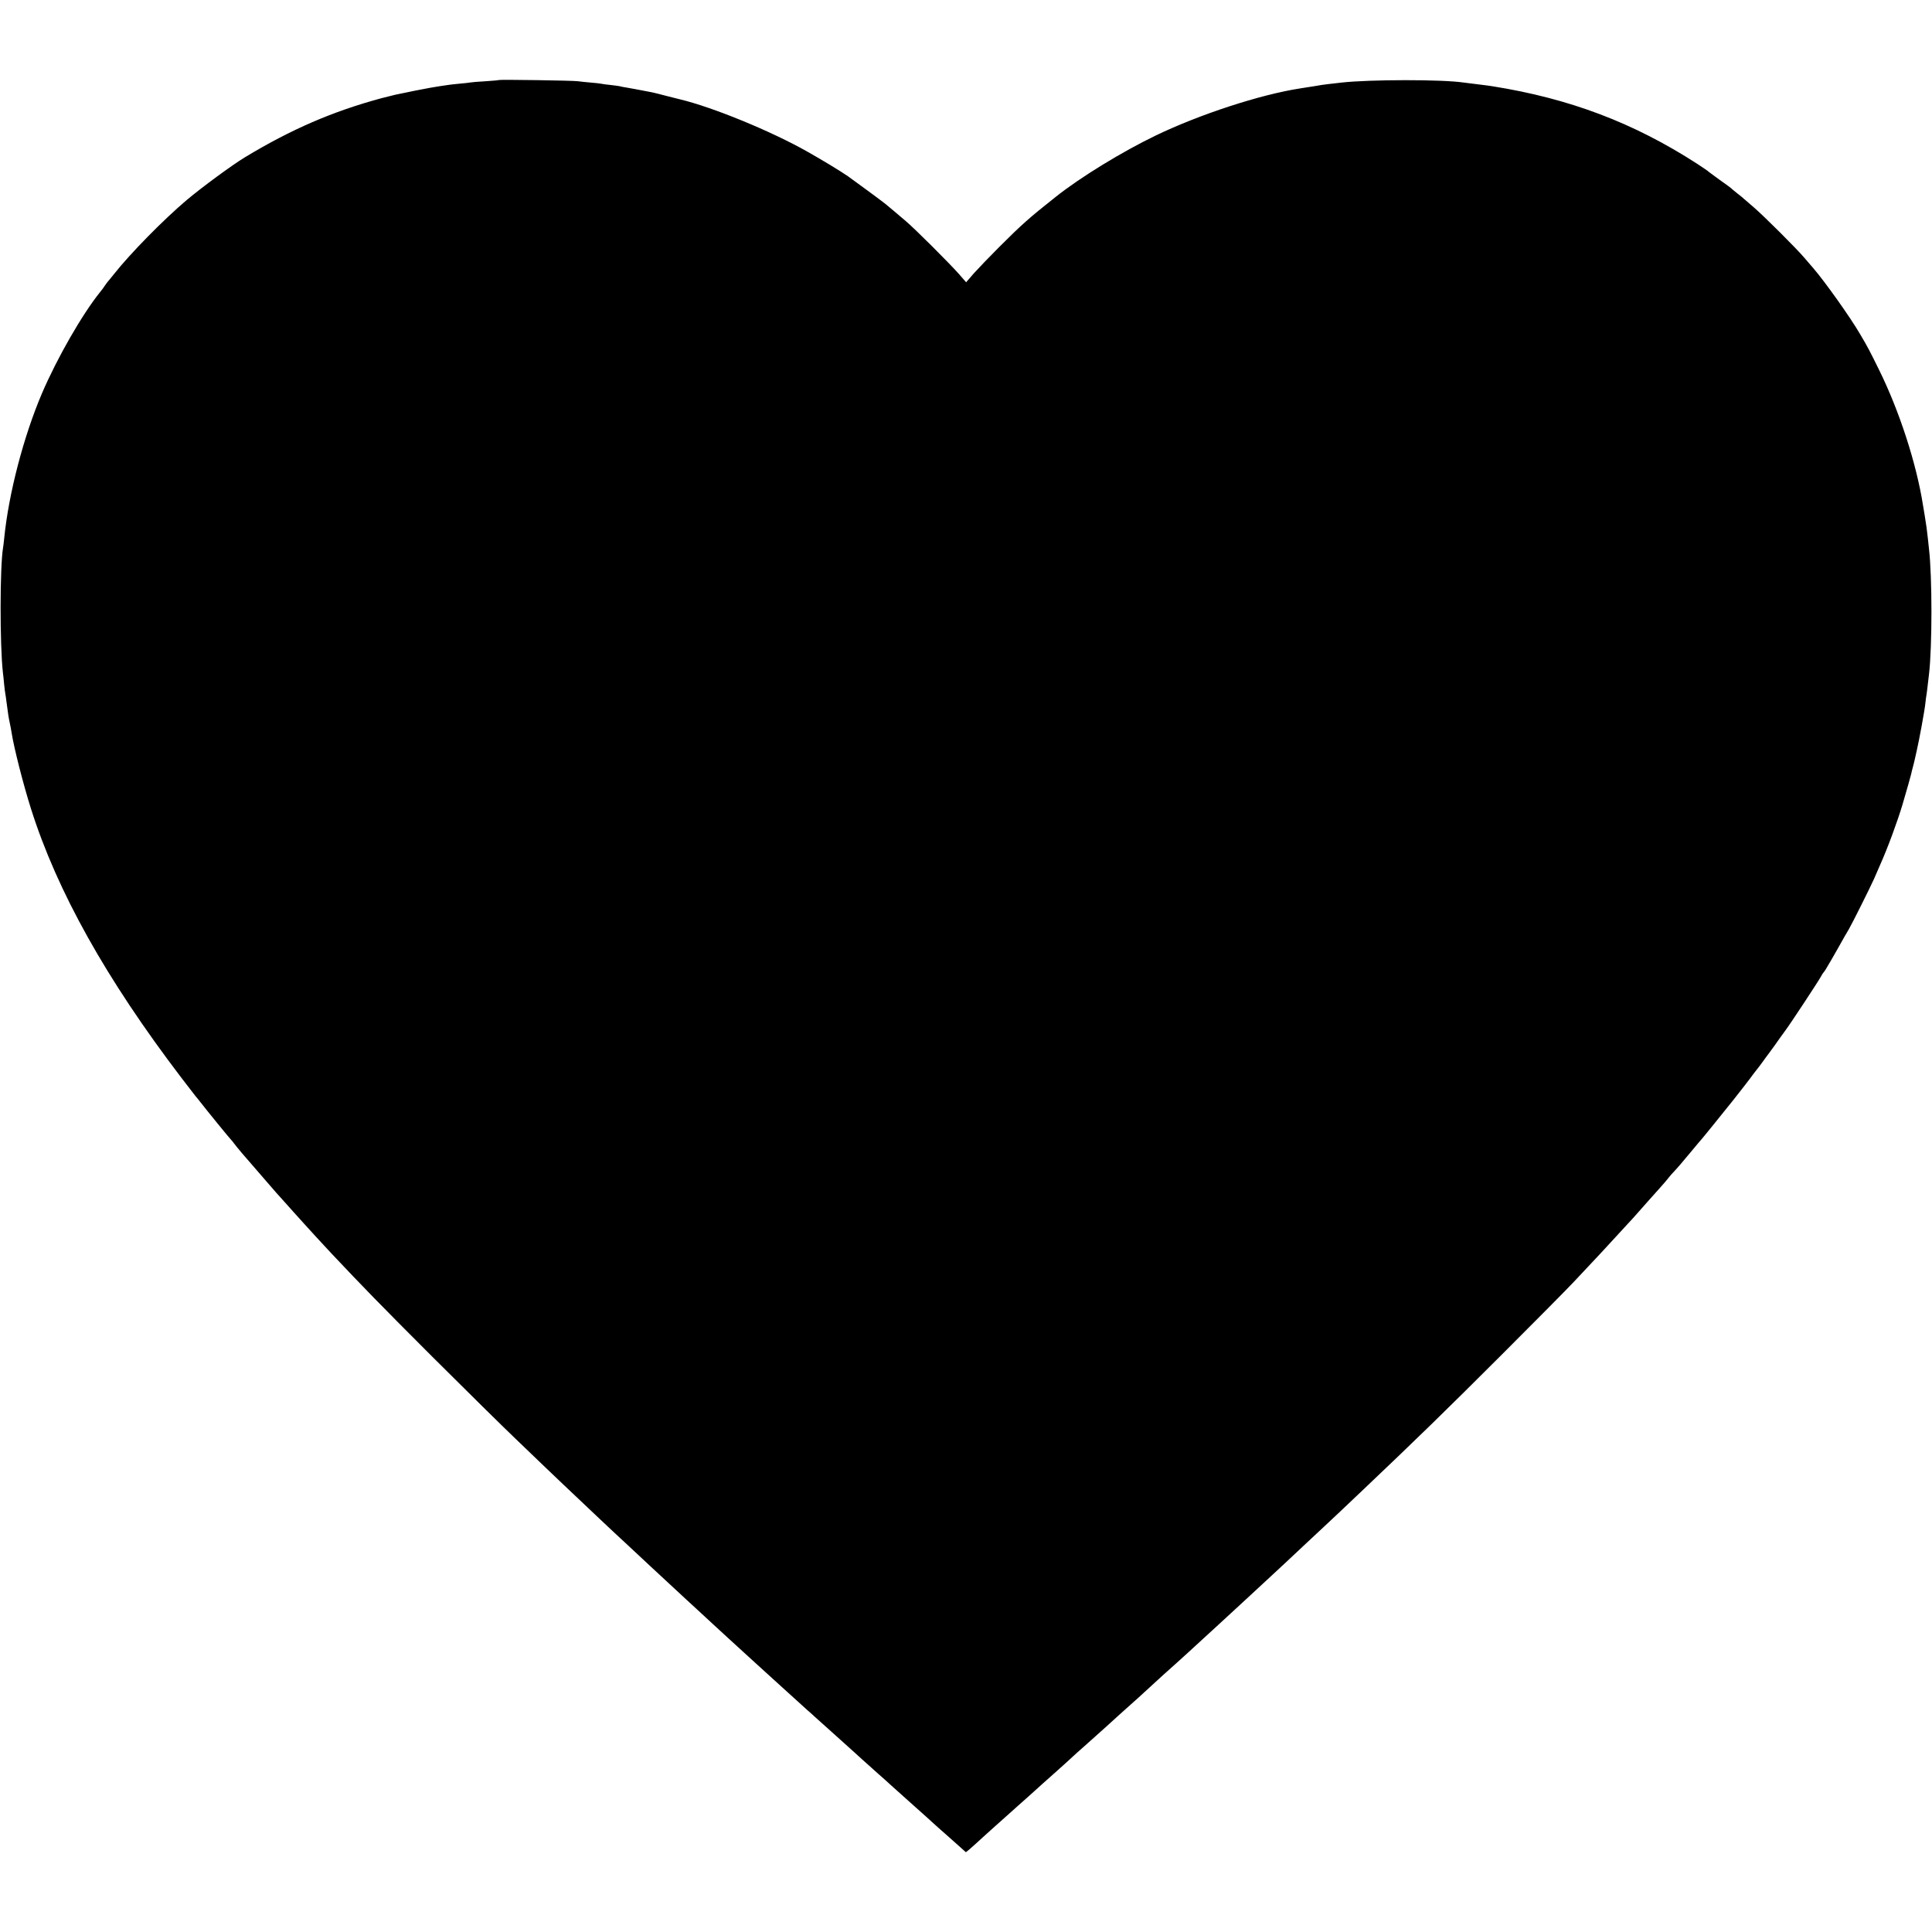
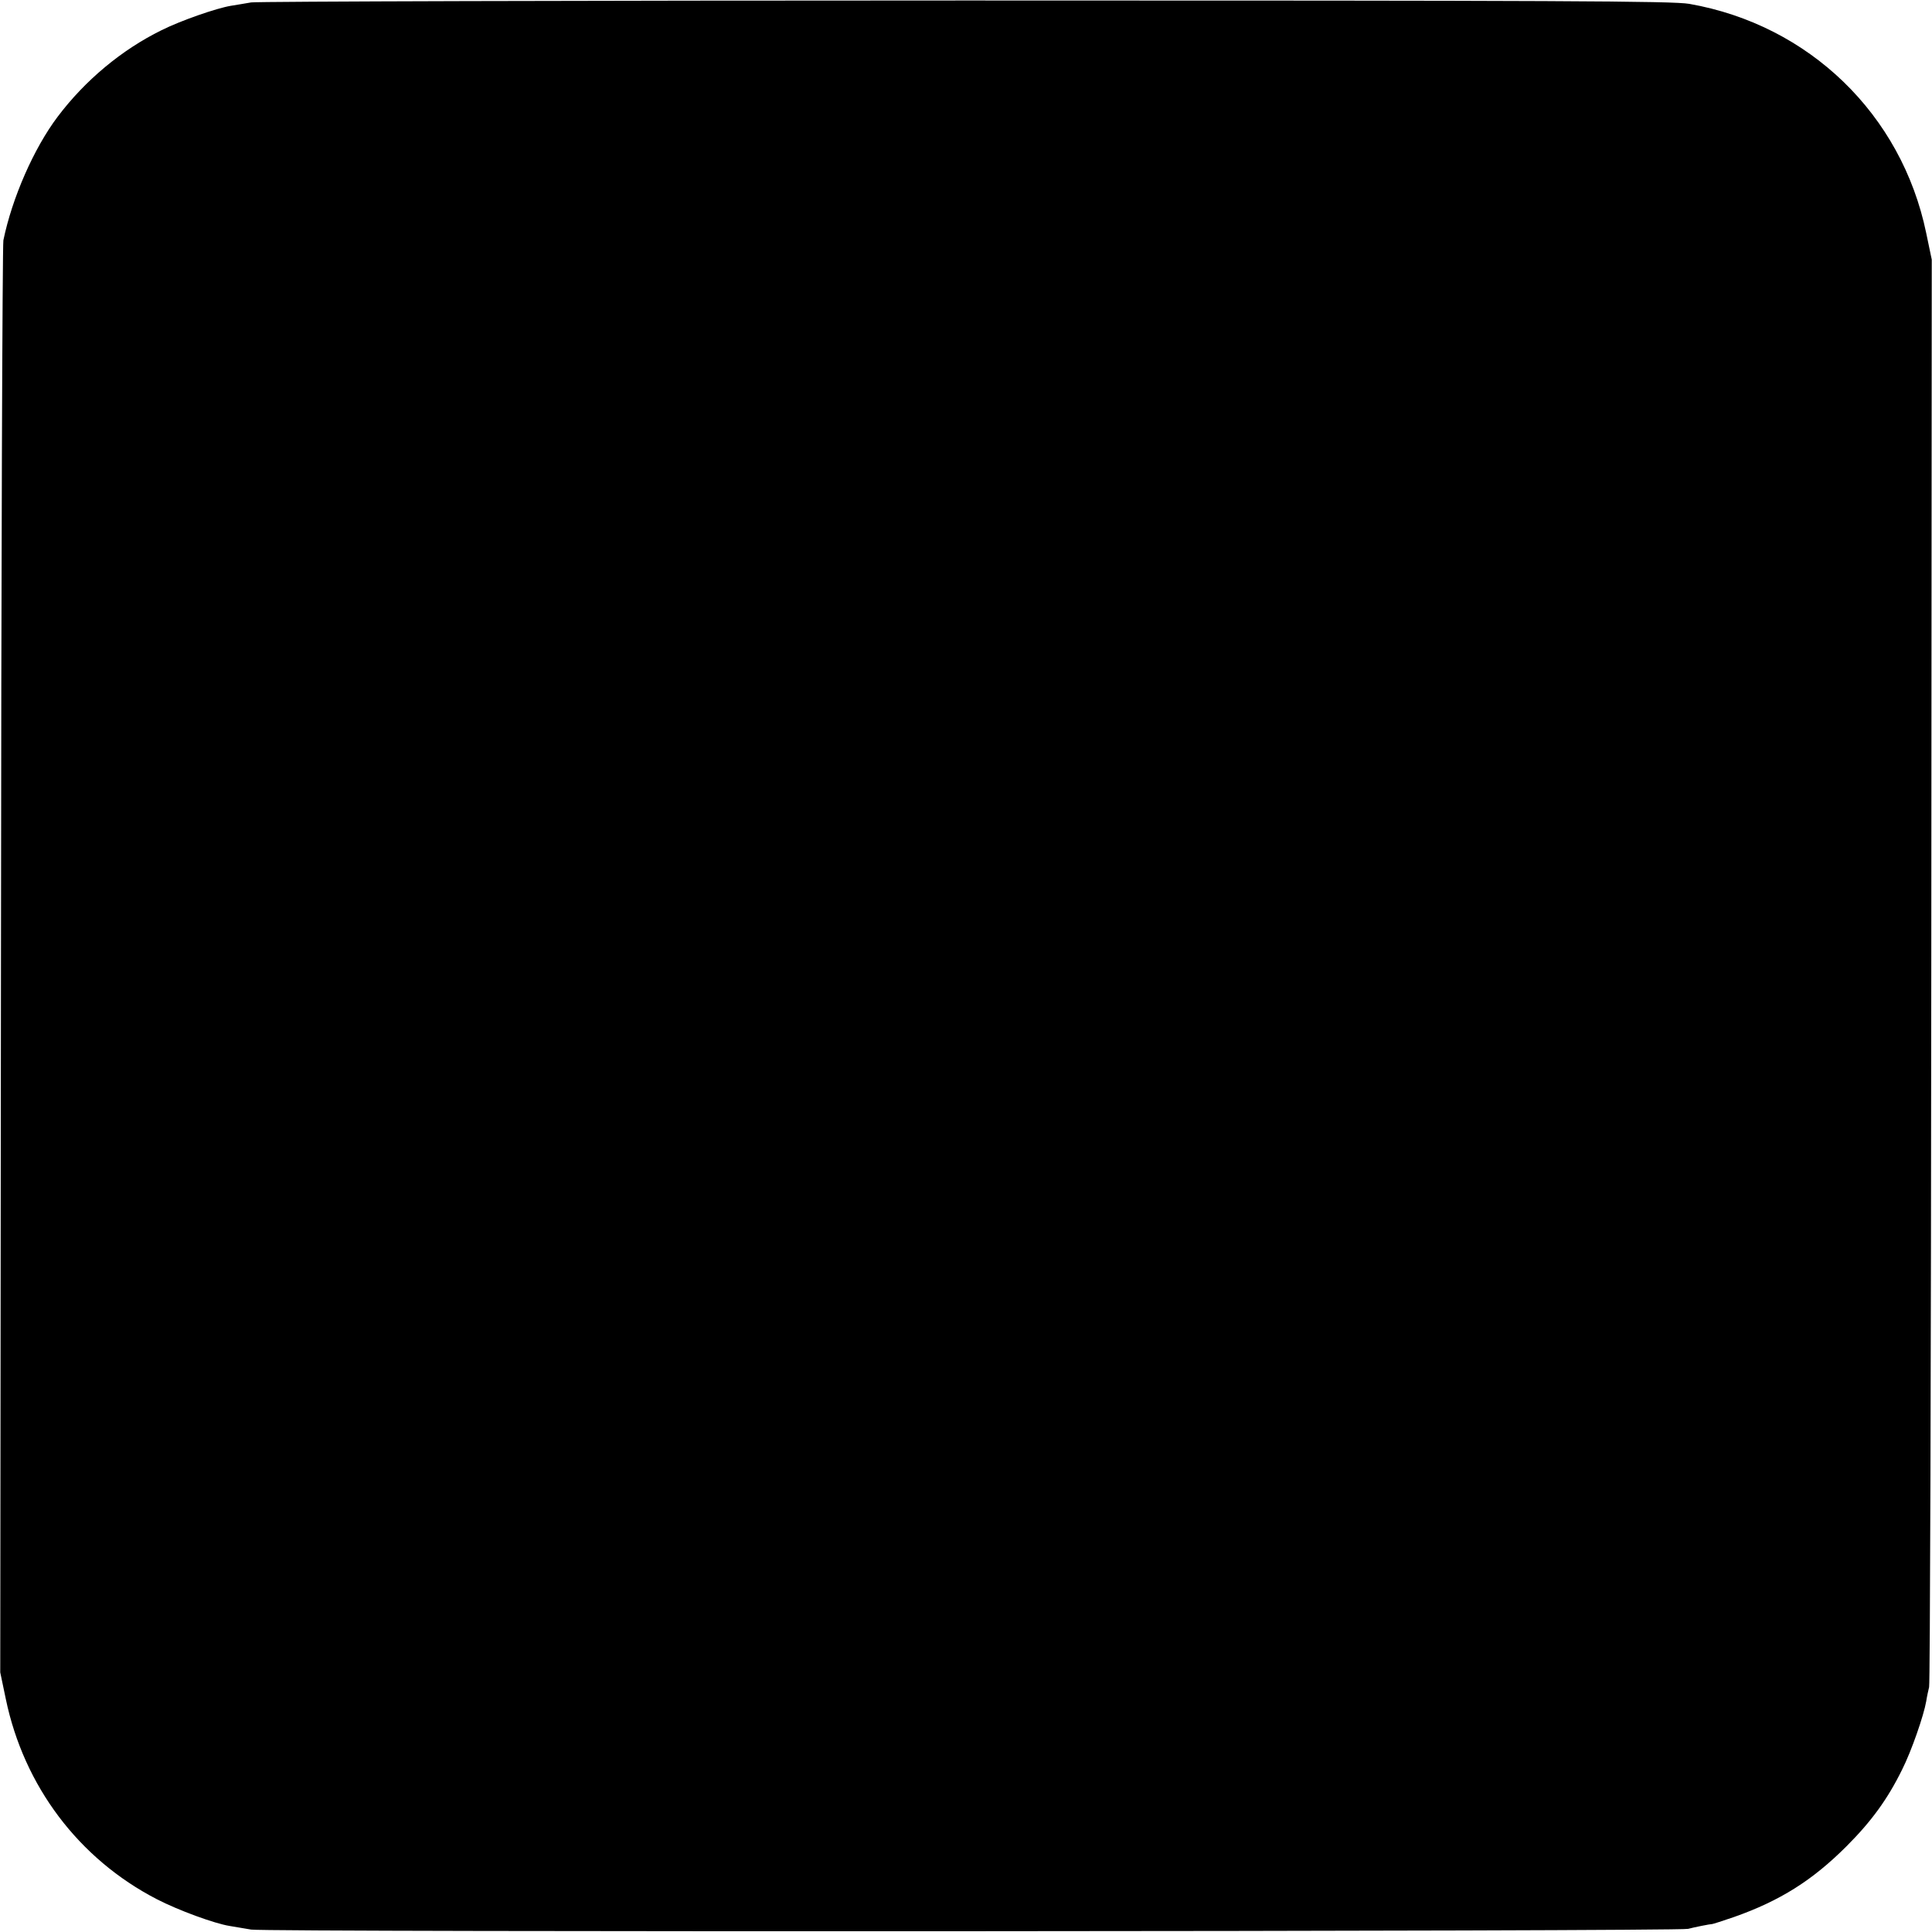
- <svg xmlns="http://www.w3.org/2000/svg" version="1.0" width="1603pt" height="1603pt" viewBox="0 0 1603 1603" preserveAspectRatio="xMidYMid meet">
-   <g transform="translate(0,1603) scale(0.1,-0.1)" fill="#000000" stroke="none">
-     <path d="M4139 15366 c-2 -2 -51 -6 -109 -10 -58 -3 -114 -8 -125 -10 -11 -2 -52 -7 -90 -10 -39 -4 -80 -8 -91 -10 -12 -2 -45 -7 -75 -11 -30 -4 -119 -20 -199 -36 -80 -17 -156 -32 -170 -35 -14 -3 -66 -16 -116 -29 -406 -110 -748 -258 -1132 -490 -107 -65 -356 -248 -482 -354 -194 -164 -469 -444 -605 -616 -22 -27 -44 -55 -50 -61 -5 -6 -17 -22 -25 -34 -8 -13 -26 -37 -40 -54 -148 -184 -355 -544 -482 -840 -152 -357 -276 -830 -313 -1201 -3 -33 -8 -70 -10 -82 -26 -159 -27 -799 -1 -1033 3 -19 7 -62 10 -95 3 -33 8 -69 10 -80 2 -11 7 -42 10 -70 13 -102 18 -131 27 -173 5 -23 12 -59 15 -80 19 -124 97 -430 161 -632 217 -686 624 -1413 1246 -2230 61 -80 116 -150 121 -157 6 -6 22 -26 36 -44 37 -49 252 -313 260 -319 3 -3 13 -14 21 -26 8 -11 37 -47 65 -80 28 -32 98 -113 155 -179 57 -66 116 -133 130 -150 15 -16 36 -39 46 -51 10 -12 52 -58 93 -104 41 -46 83 -92 92 -102 18 -21 168 -184 228 -248 263 -279 409 -429 835 -855 276 -275 588 -583 695 -685 106 -102 219 -210 250 -240 51 -49 196 -187 444 -421 45 -42 97 -91 116 -109 19 -17 89 -82 154 -143 66 -62 134 -125 152 -142 87 -81 254 -235 302 -280 30 -27 69 -63 87 -80 17 -16 76 -70 130 -120 54 -49 110 -101 125 -115 50 -46 213 -195 230 -210 18 -16 177 -160 219 -199 96 -87 194 -176 213 -193 13 -11 39 -34 58 -52 19 -17 80 -72 135 -121 55 -50 118 -106 139 -125 21 -19 44 -39 50 -45 6 -5 36 -32 66 -60 30 -27 91 -81 134 -120 44 -38 91 -81 105 -94 46 -41 168 -151 192 -172 13 -11 60 -53 103 -92 44 -40 87 -79 96 -87 10 -8 48 -43 86 -76 38 -34 87 -78 109 -97 l39 -35 31 25 c16 14 67 59 112 101 46 41 91 82 101 91 11 9 52 46 93 83 41 36 83 75 95 85 26 23 169 150 203 182 14 12 55 49 91 81 36 32 79 70 95 85 76 70 134 123 166 150 153 136 230 206 269 242 25 23 56 51 70 63 33 28 176 158 210 190 25 24 173 158 210 190 16 14 159 144 230 210 15 14 69 63 120 110 118 108 125 115 256 236 60 56 121 112 136 126 45 41 259 240 309 288 26 25 94 88 150 140 56 52 121 113 144 135 23 22 109 103 190 180 456 433 692 662 1170 1140 264 264 530 532 590 596 142 150 310 330 371 398 27 30 63 68 79 86 17 17 59 64 95 105 36 40 74 84 85 96 11 12 46 51 77 86 31 34 67 76 80 93 12 16 34 41 48 55 32 34 58 65 150 175 41 50 77 92 80 95 5 4 191 235 267 330 34 42 141 180 158 205 11 15 25 32 30 39 6 6 28 36 50 66 22 30 43 60 48 65 11 15 80 109 97 135 8 12 29 41 47 65 39 52 275 410 293 445 7 14 16 27 19 30 3 3 11 14 18 25 22 36 76 129 101 174 39 71 82 145 92 161 22 36 180 352 210 420 18 41 40 93 50 115 62 138 144 361 186 502 32 107 74 258 73 258 -1 0 4 20 11 45 7 25 13 52 15 60 2 8 10 44 18 80 21 91 66 335 72 395 3 28 7 61 10 75 2 14 7 50 10 80 4 30 8 69 10 85 27 226 27 814 0 1040 -2 17 -6 55 -9 85 -7 67 -14 118 -26 190 -5 30 -12 71 -15 90 -54 343 -196 782 -366 1125 -76 154 -89 180 -154 290 -81 140 -297 443 -390 550 -15 17 -48 55 -73 85 -68 80 -335 346 -422 421 -41 35 -77 66 -80 69 -3 3 -27 24 -55 45 -27 22 -52 42 -55 46 -3 3 -45 34 -95 69 -49 36 -92 67 -95 71 -3 3 -43 30 -90 61 -525 339 -1055 540 -1695 642 -16 3 -70 10 -120 16 -49 6 -103 13 -120 15 -179 27 -780 26 -1013 0 -91 -10 -148 -17 -167 -20 -11 -2 -40 -7 -65 -11 -25 -4 -54 -8 -65 -10 -11 -2 -33 -5 -50 -8 -330 -51 -831 -215 -1195 -390 -280 -135 -625 -346 -830 -509 -221 -175 -283 -230 -470 -417 -80 -80 -174 -178 -210 -218 l-64 -74 -60 69 c-79 89 -364 374 -441 439 -69 59 -144 122 -171 144 -23 19 -254 189 -309 228 -56 39 -209 132 -333 202 -301 171 -789 371 -1061 436 -9 2 -59 15 -111 28 -52 14 -106 27 -120 30 -108 21 -190 36 -220 41 -19 3 -42 7 -50 10 -8 2 -42 6 -75 10 -33 3 -67 8 -75 10 -8 2 -49 7 -90 10 -41 3 -88 9 -105 11 -33 6 -651 15 -656 10z" />
+ <svg xmlns="http://www.w3.org/2000/svg" version="1.0" width="800pt" height="800pt" viewBox="0 0 800 800" preserveAspectRatio="xMidYMid meet">
+   <g transform="translate(0,800) scale(0.1,-0.1)" fill="#000000" stroke="none">
+     <path d="M1040 7990 c-25 -4 -63 -11 -84 -14 -60 -10 -207 -61 -287 -101 -165 -81 -317 -208 -430 -358 -99 -131 -189 -337 -225 -512 -4 -22 -9 -1365 -10 -2985 l-3 -2945 23 -110 c75 -361 302 -662 625 -829 89 -46 239 -101 302 -111 19 -3 59 -10 89 -15 65 -11 5912 -8 5950 3 26 7 92 20 100 20 3 0 43 13 90 29 190 67 324 151 466 293 103 103 170 195 230 317 39 77 90 225 100 283 3 20 9 47 12 59 4 11 8 1346 9 2966 l2 2945 -23 110 c-102 492 -485 862 -981 949 -67 12 -535 14 -2995 14 -1603 0 -2935 -4 -2960 -8z" />
  </g>
</svg>
